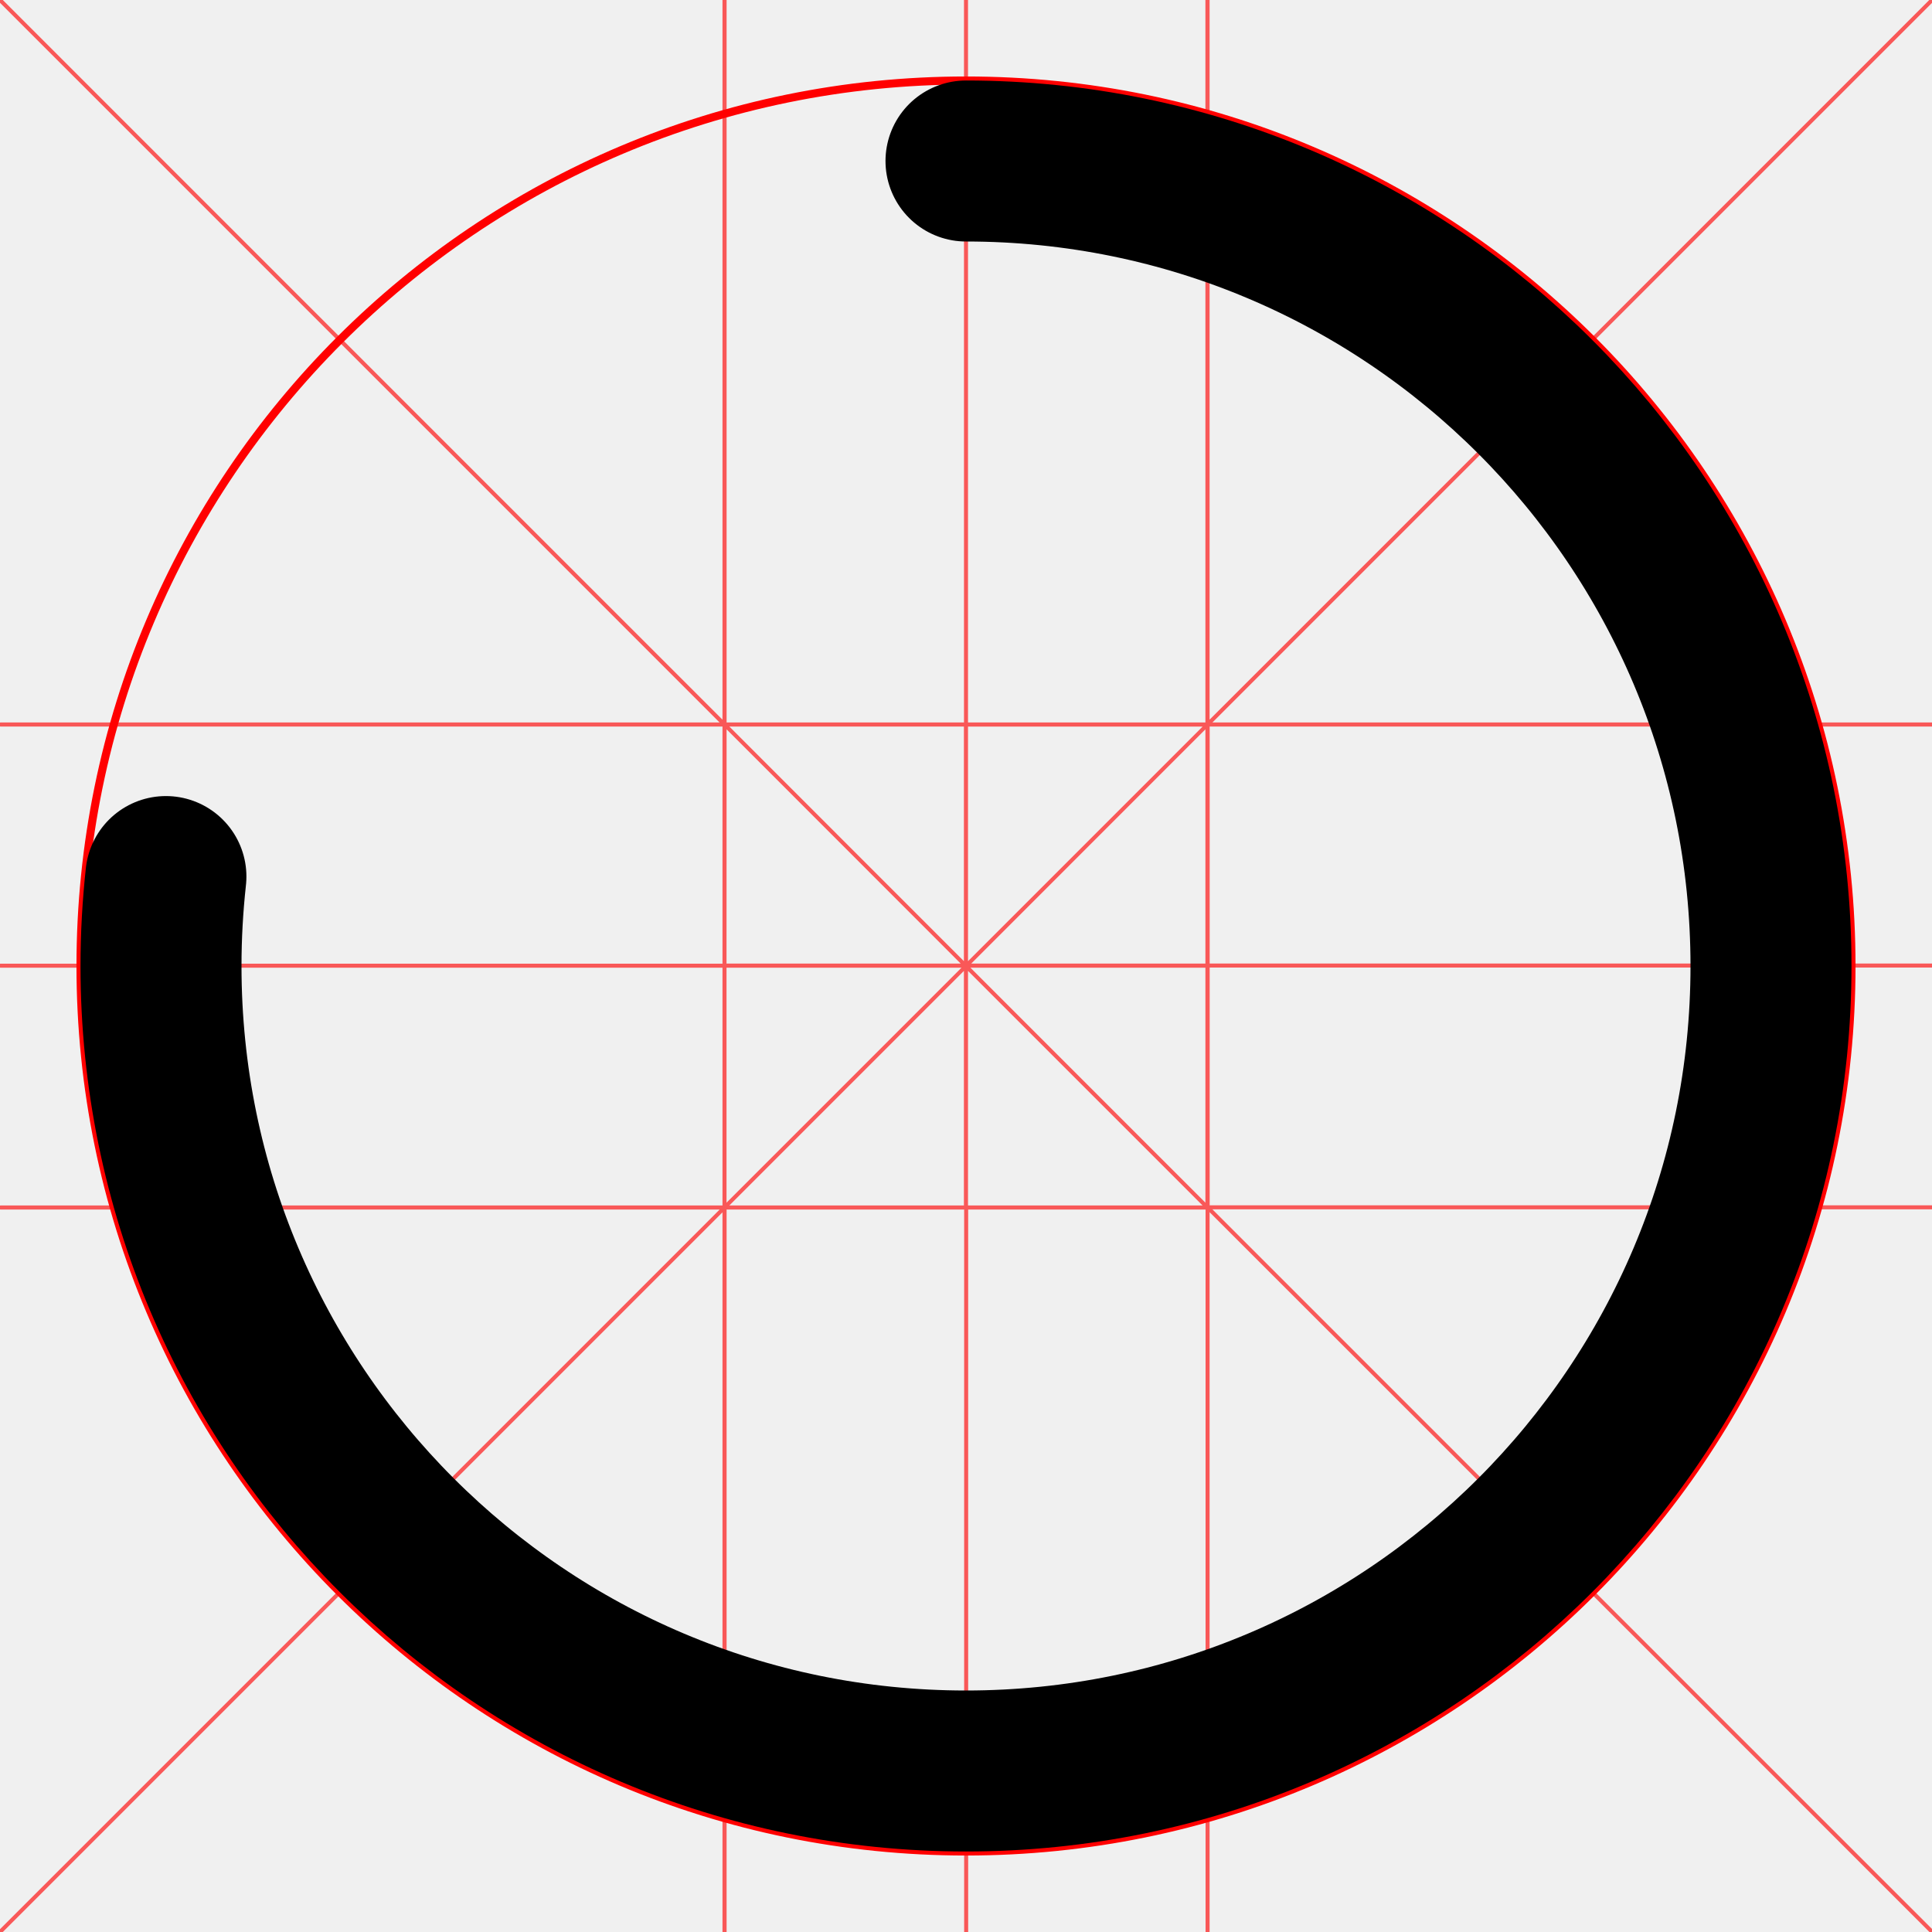
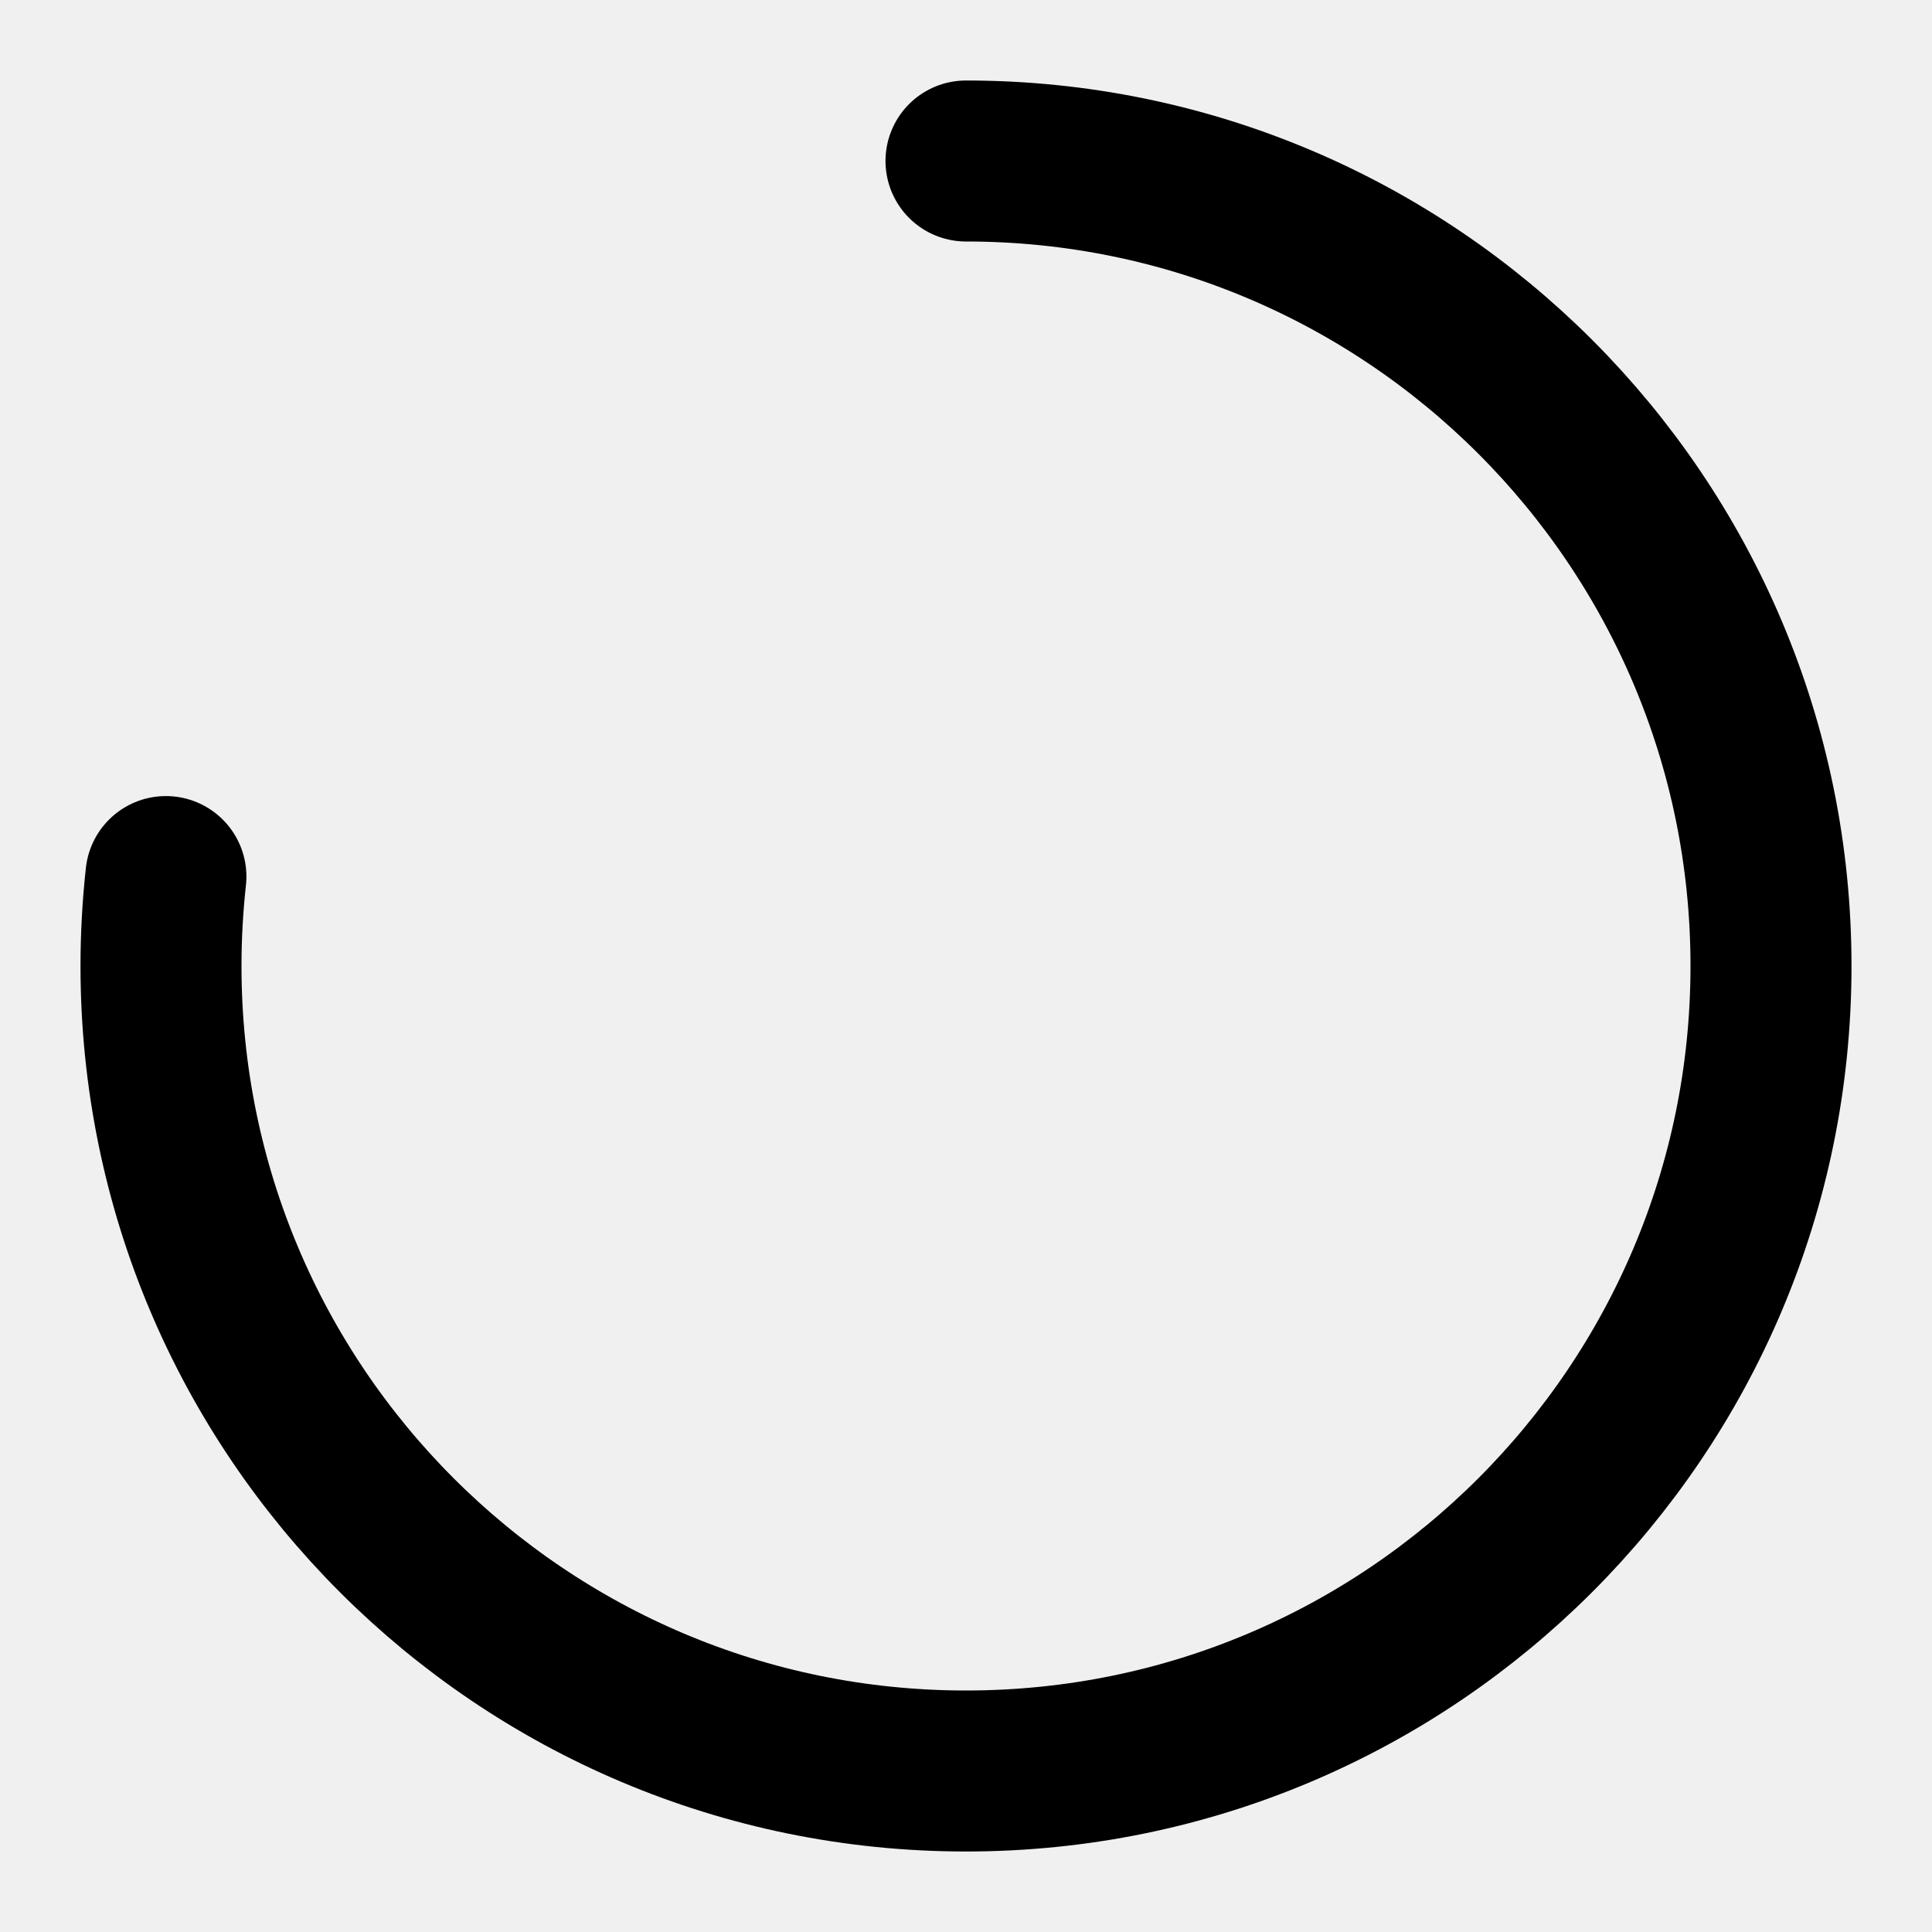
<svg xmlns="http://www.w3.org/2000/svg" fill="none" viewBox="0 0 24 24">
-   <g clip-path="url(#progress-a)">
-     <path fill="red" fill-opacity=".7" d="M15.001-.025A.026.026 0 0 1 15.026 0v8.94l8.957-8.957a.025.025 0 0 1 .035 0 .025.025 0 0 1 0 .035L15.061 8.975h8.944A.026.026 0 0 1 24.031 9a.026.026 0 0 1-.025.025h-8.979v2.944h8.979a.026.026 0 0 1 .025.025.026.026 0 0 1-.025.025h-8.979v2.954h8.979a.026.026 0 0 1 .025.025.026.026 0 0 1-.025.025H15.061l8.957 8.957a.025.025 0 0 1 0 .035.025.025 0 0 1-.035 0l-8.957-8.957V24a.026.026 0 0 1-.025.025.026.026 0 0 1-.025-.025v-8.975h-2.949V24a.026.026 0 0 1-.025.025.026.026 0 0 1-.025-.025v-8.975H9.026V24a.026.026 0 0 1-.025.025A.026.026 0 0 1 8.975 24v-8.94l-8.957 8.957a.025.025 0 0 1-.035 0 .025.025 0 0 1 0-.035l8.957-8.957H.005A.026.026 0 0 1-.02 15a.026.026 0 0 1 .025-.025H8.975v-2.954H.005a.026.026 0 0 1-.025-.025.026.026 0 0 1 .025-.025H8.975V9.025H.005A.026.026 0 0 1-.02 9a.026.026 0 0 1 .025-.025h8.934L-.017.018a.025.025 0 0 1 0-.035.025.025 0 0 1 .035 0l8.957 8.957V0a.026.026 0 0 1 .025-.025A.026.026 0 0 1 9.026 0v8.975h2.949V0a.026.026 0 0 1 .025-.025.026.026 0 0 1 .025.025v8.975h2.949V0a.026.026 0 0 1 .025-.025m-5.939 15h2.914v-2.914zm2.965 0h2.914l-2.914-2.914zm2.949-.035v-2.919h-2.919zm-5.949 0 2.919-2.919h-2.919zm0-2.97h2.909L9.026 9.06zm3.04 0h2.909V9.06zm-.091-.03V9.025h-2.914zm.051 0 2.914-2.914h-2.914z" opacity=".9" />
-     <circle cx="12" cy="12" r="11" stroke="red" stroke-linecap="round" stroke-width=".1" />
-   </g>
  <path stroke="currentColor" stroke-linecap="round" stroke-width="2" d="M12 2c5.523 0 10 4.477 10 10s-4.477 10-10 10S2 17.523 2 12c0-.376.021-.746.061-1.111" />
-   <defs>
-     <clipPath id="progress-a">
-       <path fill="#fff" d="M0 0h24v24H0z" />
-     </clipPath>
-   </defs>
</svg>
